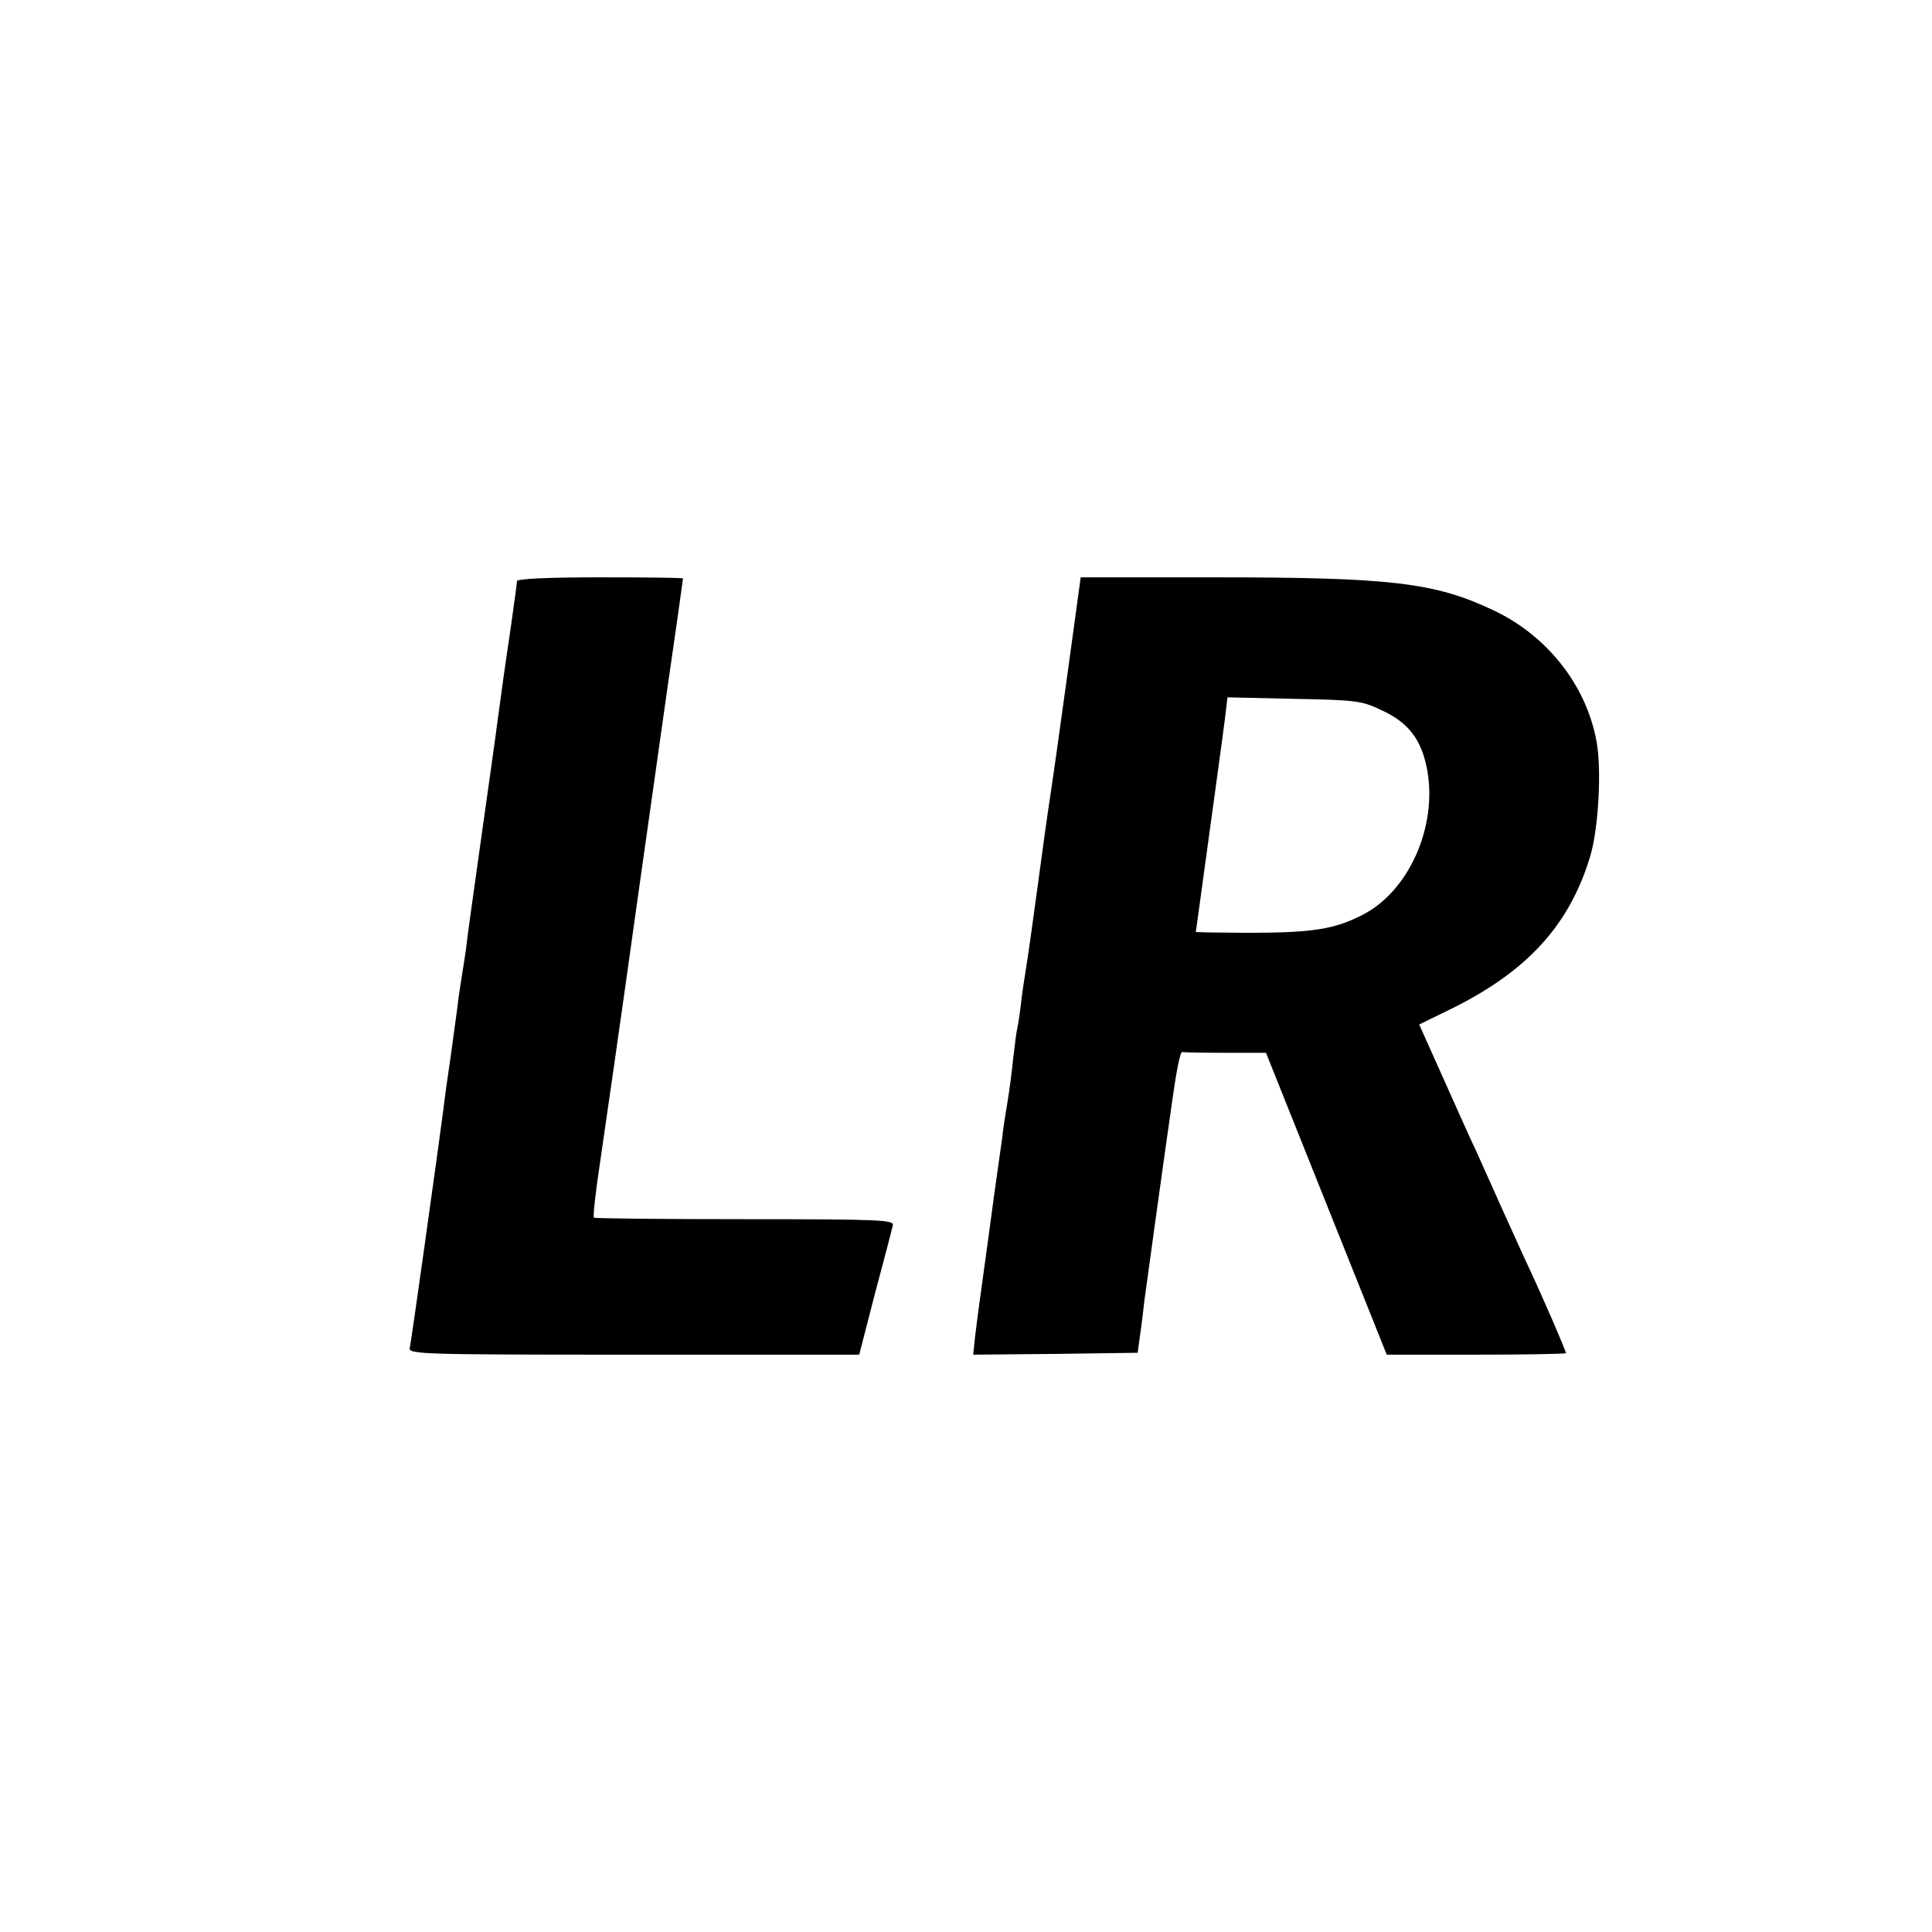
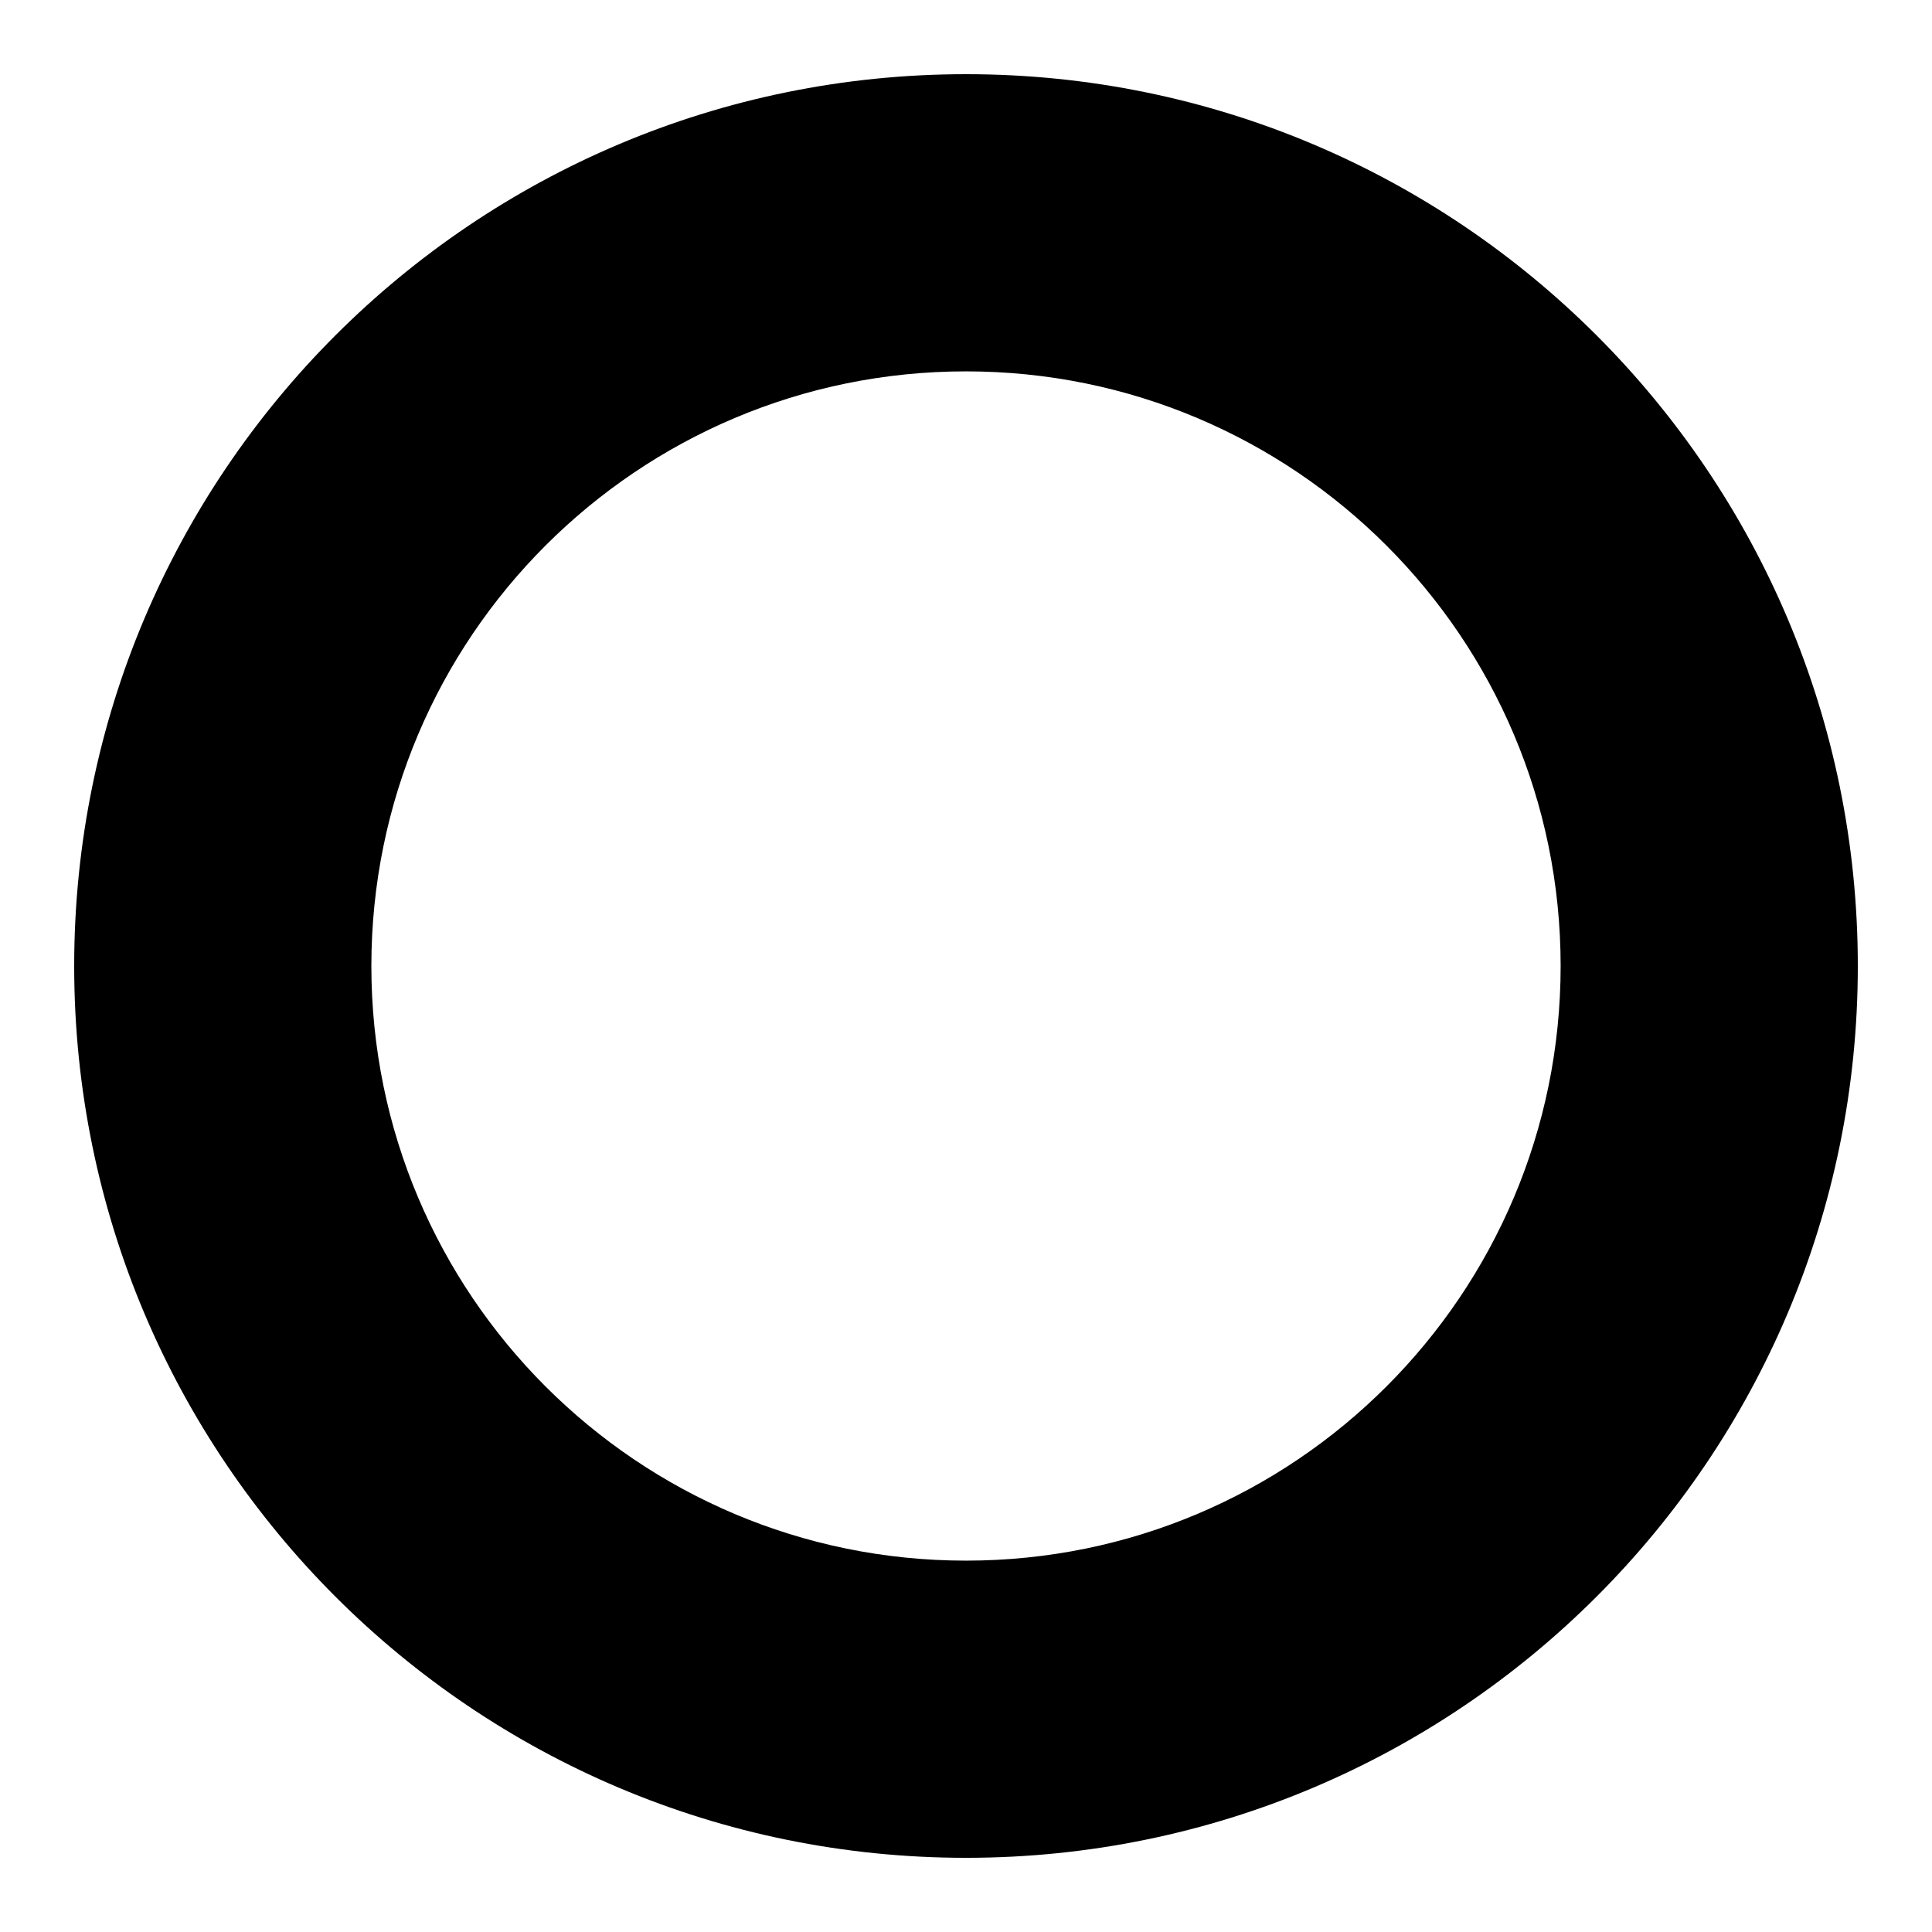
- <svg xmlns="http://www.w3.org/2000/svg" width="682.667" height="682.667" preserveAspectRatio="xMidYMid meet" version="1.0" viewBox="0 0 512 512">
-   <g fill="#000" stroke="none">
-     <path d="M1370 3580 c0 -6 -7 -56 -15 -113 -20 -137 -22 -149 -35 -247 -6 -47 -27 -195 -46 -330 -19 -135 -37 -263 -39 -285 -3 -22 -8 -51 -10 -65 -2 -14 -7 -43 -10 -65 -2 -22 -12 -89 -20 -150 -9 -60 -18 -126 -20 -145 -10 -76 -14 -104 -49 -355 -20 -143 -38 -268 -40 -277 -4 -17 30 -18 593 -18 l598 0 42 163 c24 89 45 170 47 179 5 15 -25 17 -392 17 -218 0 -398 2 -400 4 -3 2 4 65 15 138 11 74 57 393 101 709 92 651 85 601 105 739 8 58 15 106 15 108 0 2 -99 3 -220 3 -141 0 -220 -4 -220 -10z" transform="translate(0,512) scale(0.1,-0.1)" />
-     <path d="M2826 3313 c-21 -153 -40 -287 -42 -298 -11 -72 -17 -117 -35 -250 -11 -82 -24 -175 -29 -205 -5 -30 -12 -77 -15 -105 -3 -27 -8 -57 -10 -65 -2 -8 -6 -42 -10 -75 -3 -33 -10 -85 -15 -115 -5 -30 -12 -73 -14 -95 -3 -22 -20 -139 -36 -260 -17 -121 -33 -241 -36 -268 l-5 -47 218 2 218 3 6 45 c4 25 9 68 12 95 7 52 47 343 76 545 9 63 19 114 24 112 4 -1 55 -2 115 -2 l107 0 160 -400 160 -400 238 0 c130 0 237 2 237 4 0 6 -61 147 -98 226 -17 36 -51 112 -77 169 -25 57 -55 122 -65 145 -11 22 -48 106 -84 186 l-65 145 82 40 c204 100 316 223 371 405 22 72 31 229 17 305 -27 149 -131 281 -274 348 -154 73 -270 87 -737 87 l-356 0 -38 -277z m835 -75 c72 -33 106 -78 121 -157 28 -151 -48 -323 -172 -386 -85 -43 -145 -50 -408 -46 l-33 1 6 43 c46 337 65 472 71 521 l7 58 176 -4 c164 -3 180 -5 232 -30z" transform="translate(0,512) scale(0.1,-0.1)" />
+ <svg xmlns="http://www.w3.org/2000/svg" width="1000" height="1000" viewBox="0 0 264.583 264.583" version="1.1" id="svg5">
+   <defs id="defs2" />
+   <g id="layer1">
+     <path id="path112" style="fill:#000000;stroke-width:1" d="M 500 38.398 A 461.602 461.602 0 0 0 38.398 500 A 461.602 461.602 0 0 0 500 961.602 A 461.602 461.602 0 0 0 961.602 500 A 461.602 461.602 0 0 0 500 38.398 z M 500 192.217 A 307.783 307.783 0 0 1 807.783 500 A 307.783 307.783 0 0 1 500 807.783 A 307.783 307.783 0 0 1 192.217 500 A 307.783 307.783 0 0 1 500 192.217 z " transform="scale(0.2645833)" />
  </g>
+   <g id="layer2" />
</svg>
